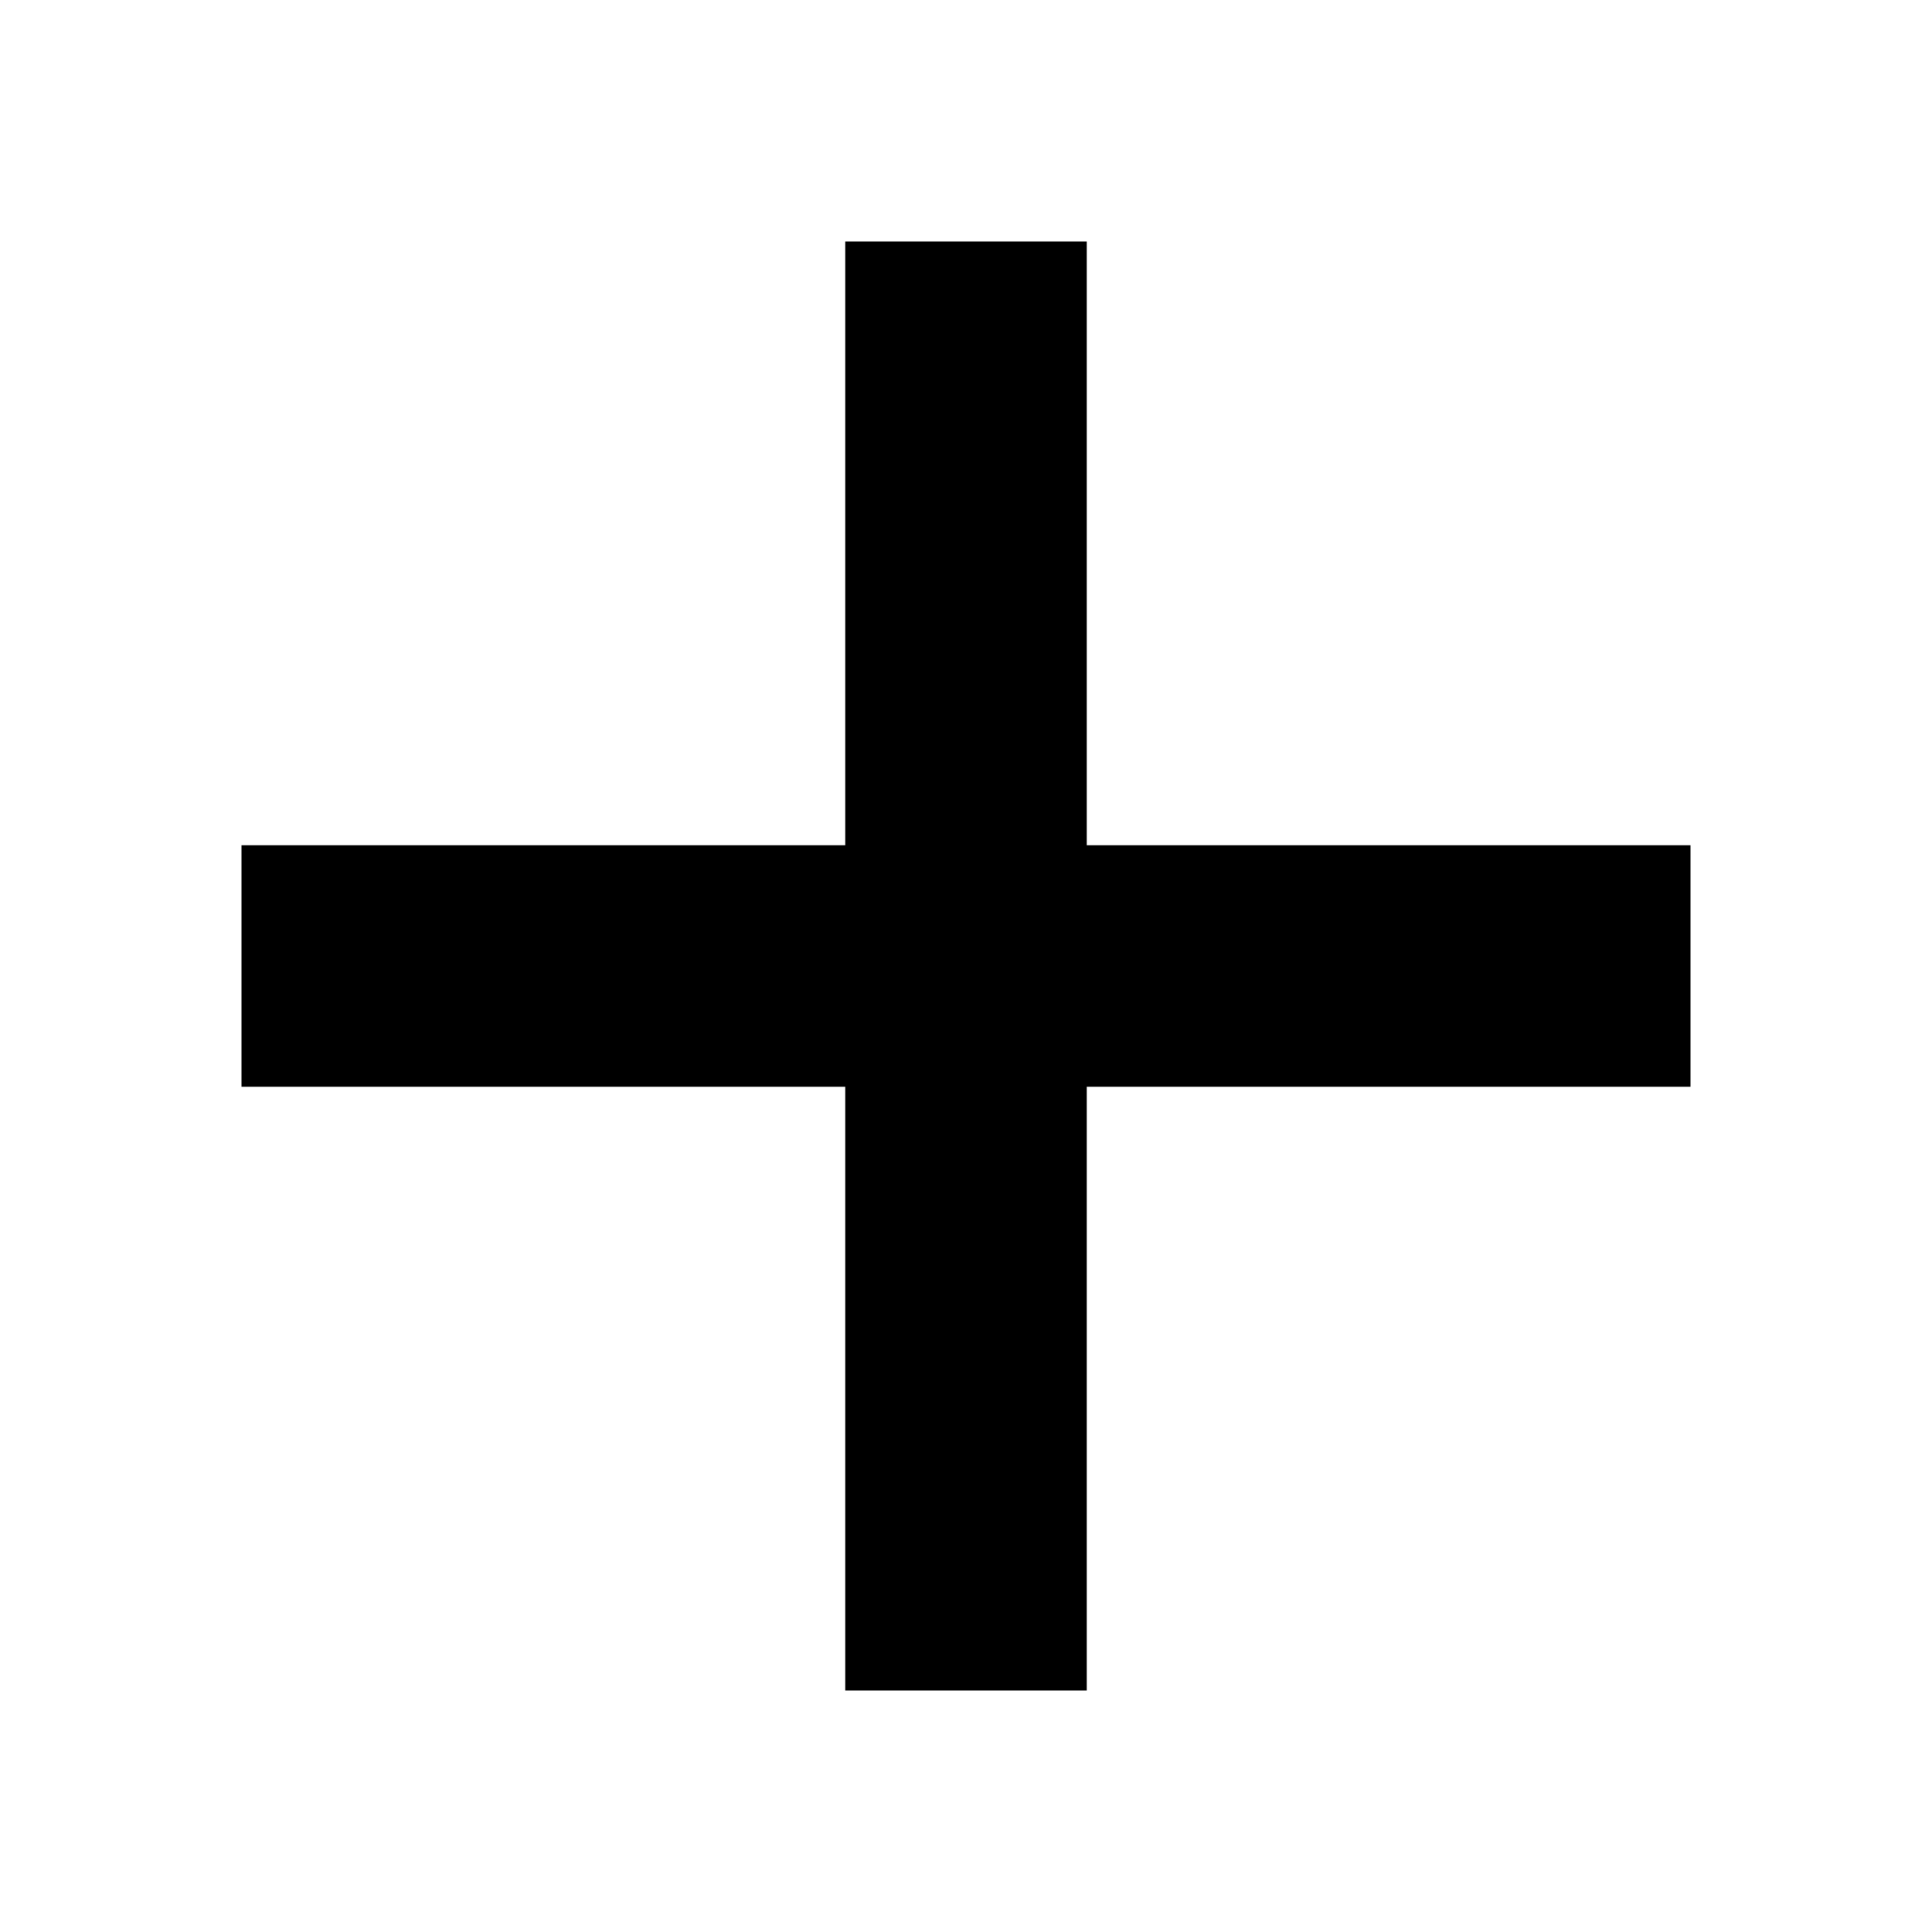
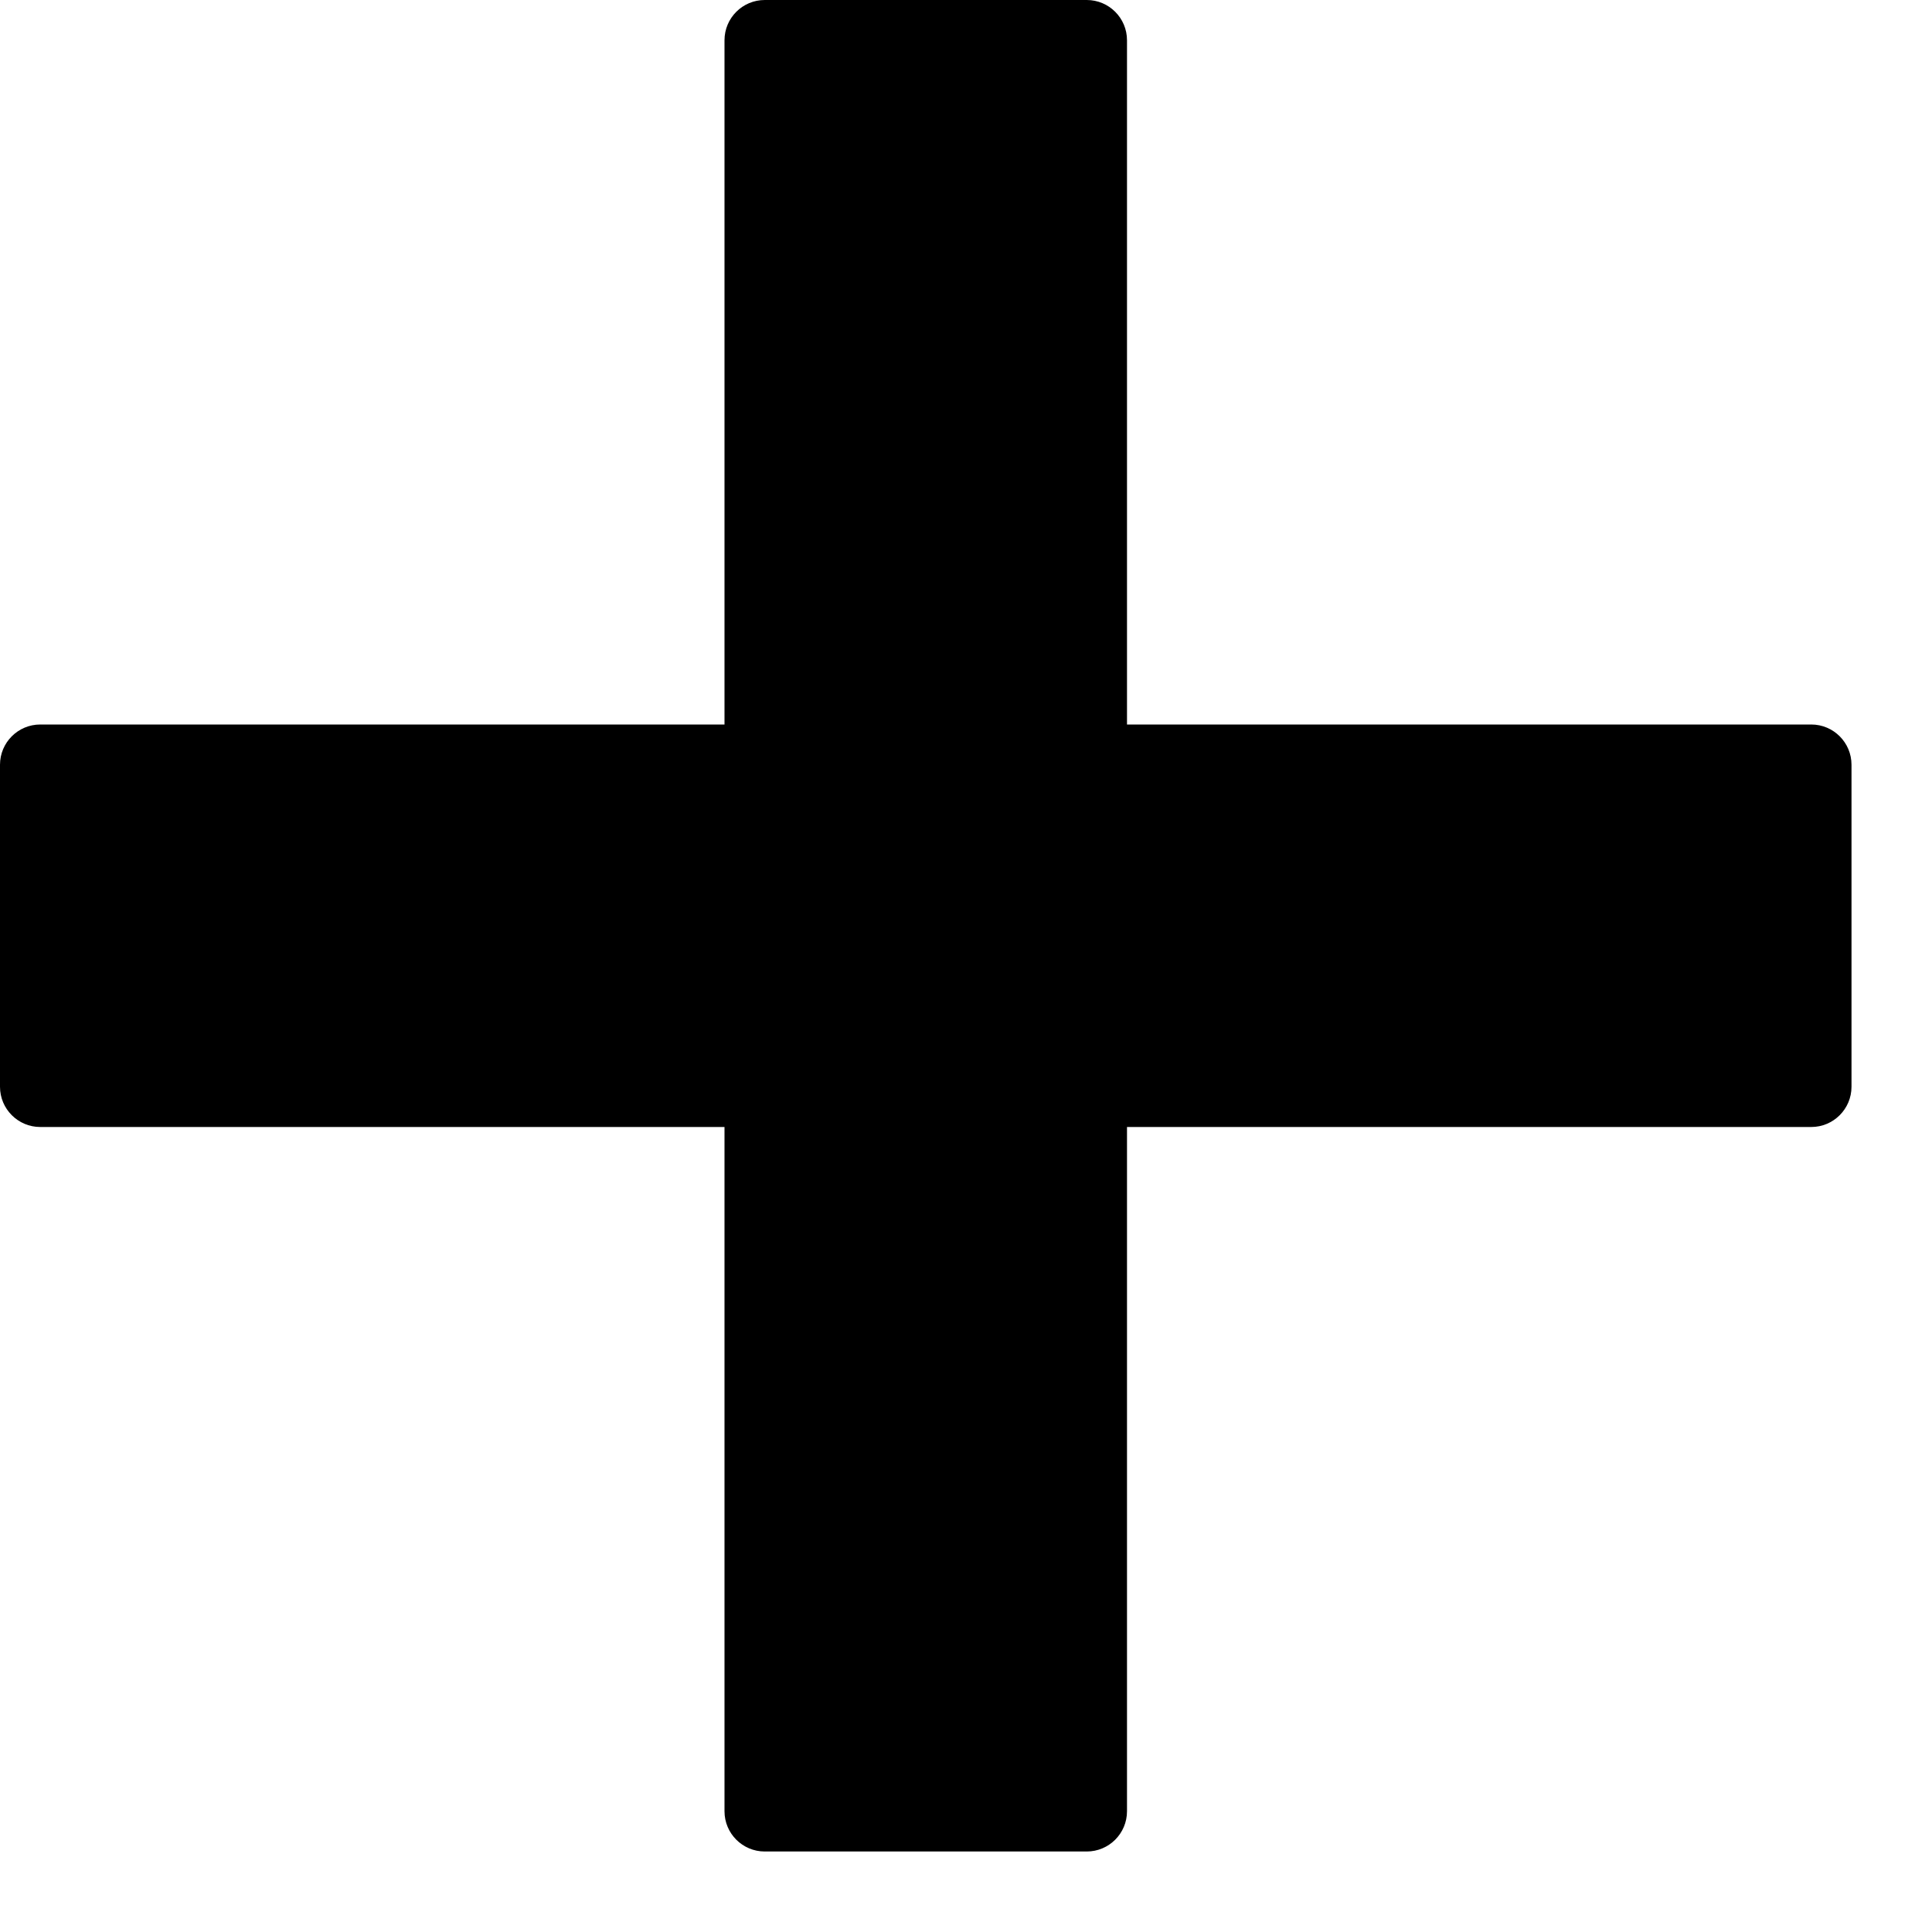
- <svg xmlns="http://www.w3.org/2000/svg" height="512px" id="Layer_1" style="enable-background:new 0 0 512 512;" version="1.1" viewBox="0 0 512 512" width="512px" xml:space="preserve">
-   <polygon points="448,224 288,224 288,64 224,64 224,224 64,224 64,288 224,288 224,448 288,448 288,288 448,288 " />
+ <svg xmlns="http://www.w3.org/2000/svg" enable-background="new 0 0 24 24" height="24px" id="Layer_1" version="1.1" viewBox="0 0 24 24" width="24px" xml:space="preserve">
+   <path clip-rule="evenodd" d="M22.5,14H14v8.5c0,0.276-0.224,0.5-0.5,0.5h-4C9.224,23,9,22.776,9,22.5V14H0.5  C0.224,14,0,13.776,0,13.5v-4C0,9.224,0.224,9,0.5,9H9V0.5C9,0.224,9.224,0,9.5,0h4C13.776,0,14,0.224,14,0.5V9h8.5  C22.776,9,23,9.224,23,9.5v4C23,13.776,22.776,14,22.5,14z" fill-rule="evenodd" />
</svg>
